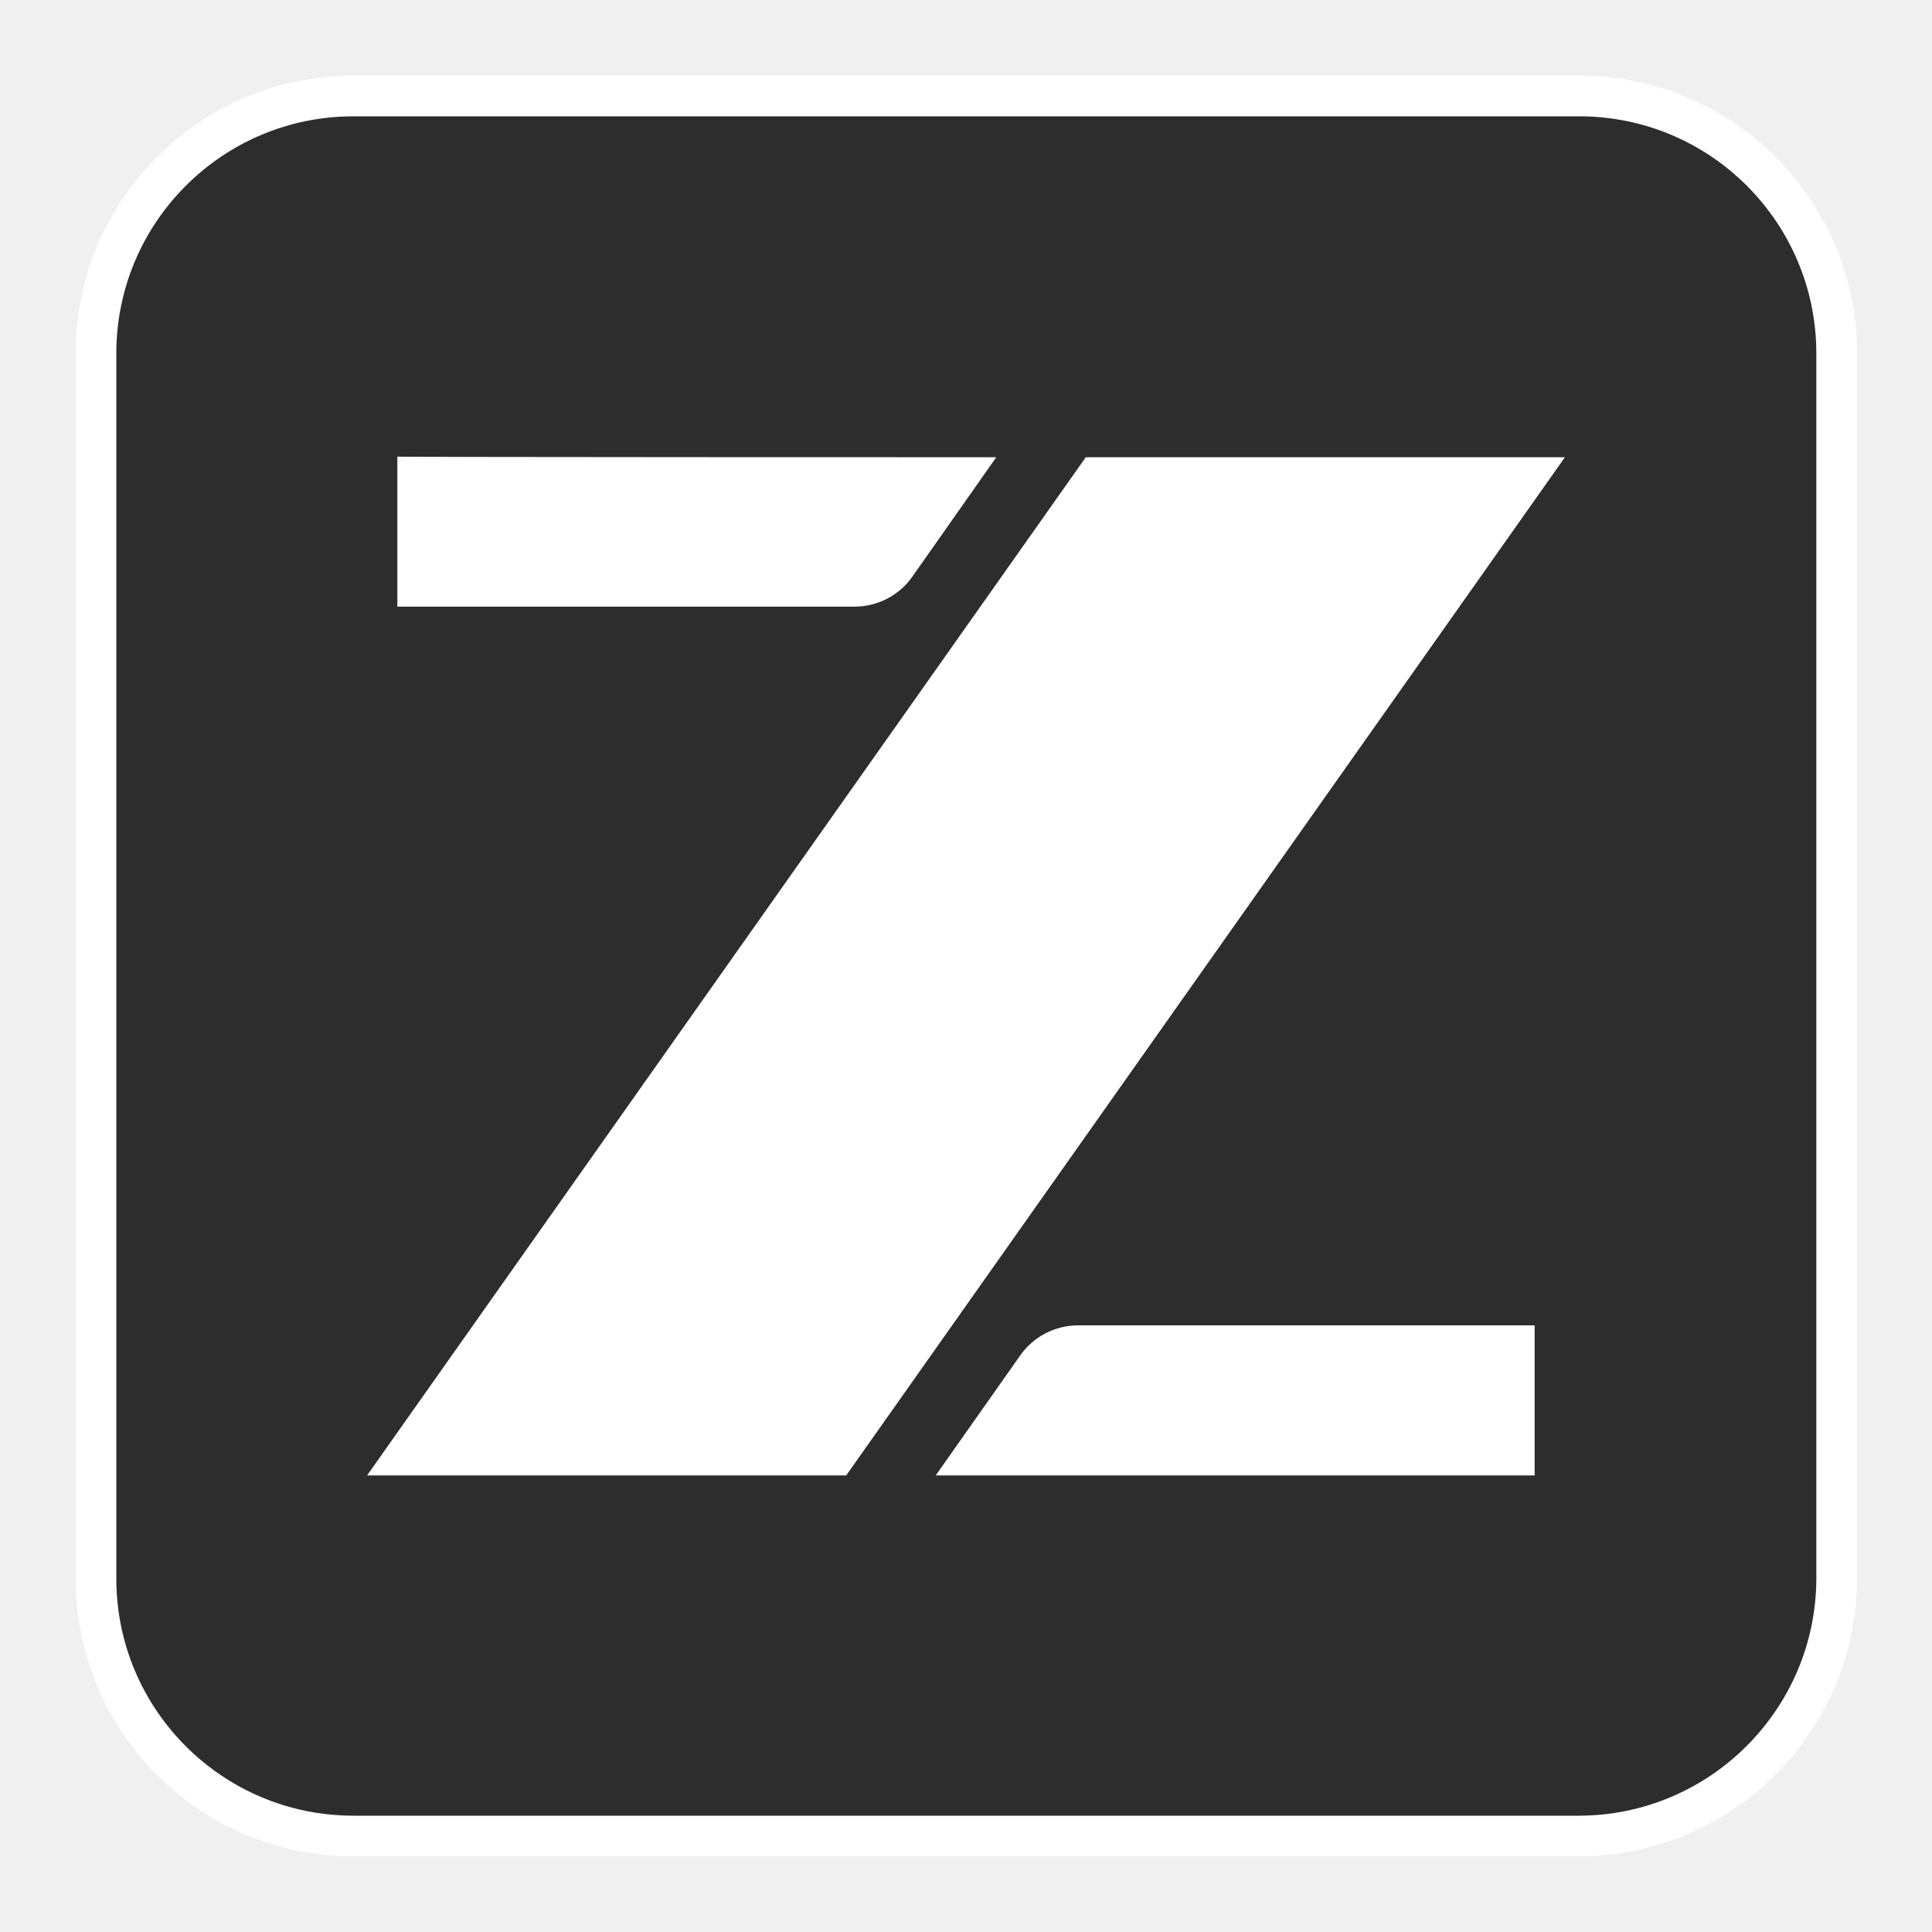
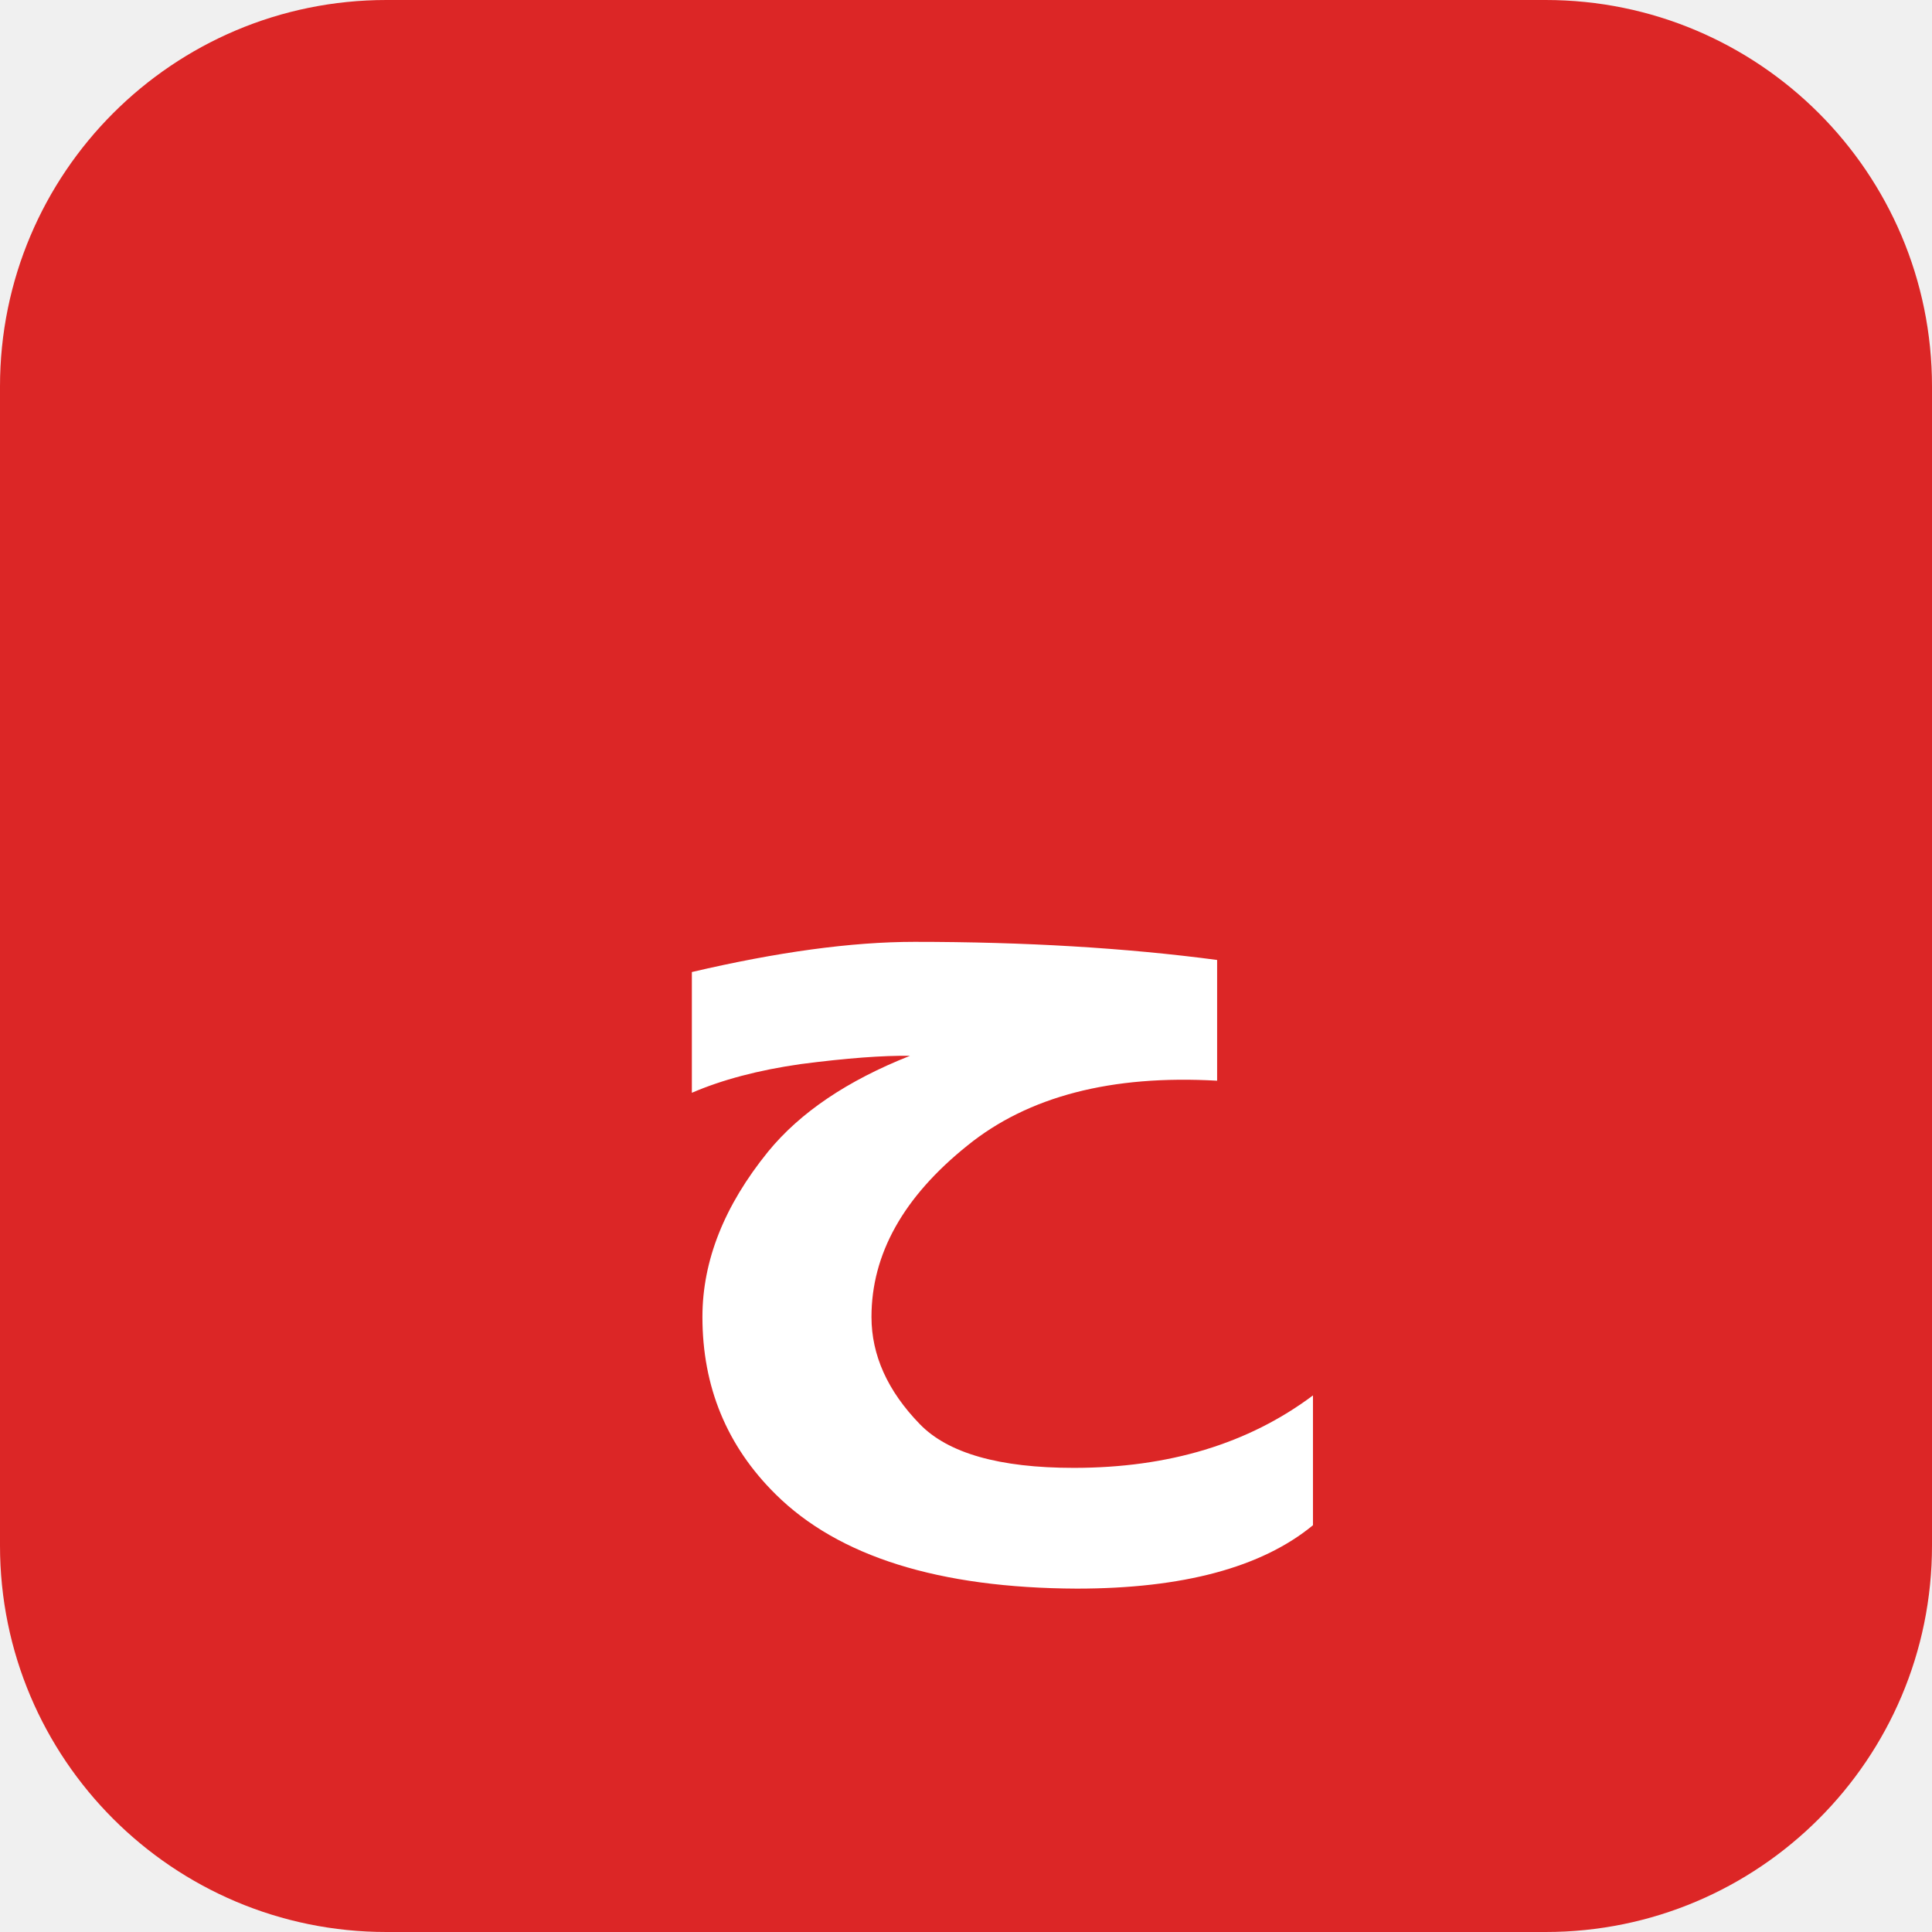
- <svg xmlns="http://www.w3.org/2000/svg" version="1.1" x="0px" y="0px" viewBox="0 0 30 30" style="enable-background:new 0 0 30 30;" xml:space="preserve">
-   <defs>
-     <style type="text/css">
-     .st194{fill:#2D2D2D;stroke:#FFFFFF;stroke-width:0.632;stroke-miterlimit:10;}
-     .st23{fill:#FFFFFF;}
- 
-     .z-breathe {
-       animation: breathe 2.5s ease-in-out infinite;
-     }
- 
-     @keyframes breathe {
-       0%, 100% { opacity: 0.7; }
-       50% { opacity: 1; }
-     }
-   </style>
-   </defs>
-   <g>
-     <path class="st194" d="M24.51,28.51H5.49c-2.21,0-4-1.79-4-4V5.49c0-2.21,1.79-4,4-4h19.03c2.21,0,4,1.79,4,4v19.03     C28.51,26.72,26.72,28.51,24.51,28.51z" />
-     <g class="z-breathe">
-       <path class="st23" d="M15.47,7.1l-1.3,1.85c-0.2,0.29-0.54,0.47-0.9,0.47h-7.1V7.09C6.16,7.1,15.47,7.1,15.47,7.1z" />
-       <polygon class="st23" points="24.3,7.1 13.14,22.91 5.7,22.91 16.86,7.1" />
-       <path class="st23" d="M14.53,22.91l1.31-1.86c0.2-0.29,0.54-0.47,0.9-0.47h7.09v2.33H14.53z" />
-     </g>
-   </g>
+ <svg xmlns="http://www.w3.org/2000/svg" viewBox="0 0 40 40" width="40" height="40">
+   <rect width="40" height="40" rx="8" fill="#dc2626" />
+   <text x="20" y="28" text-anchor="middle" fill="white" font-family="Arial, sans-serif" font-size="20" font-weight="900">ح</text>
</svg>
